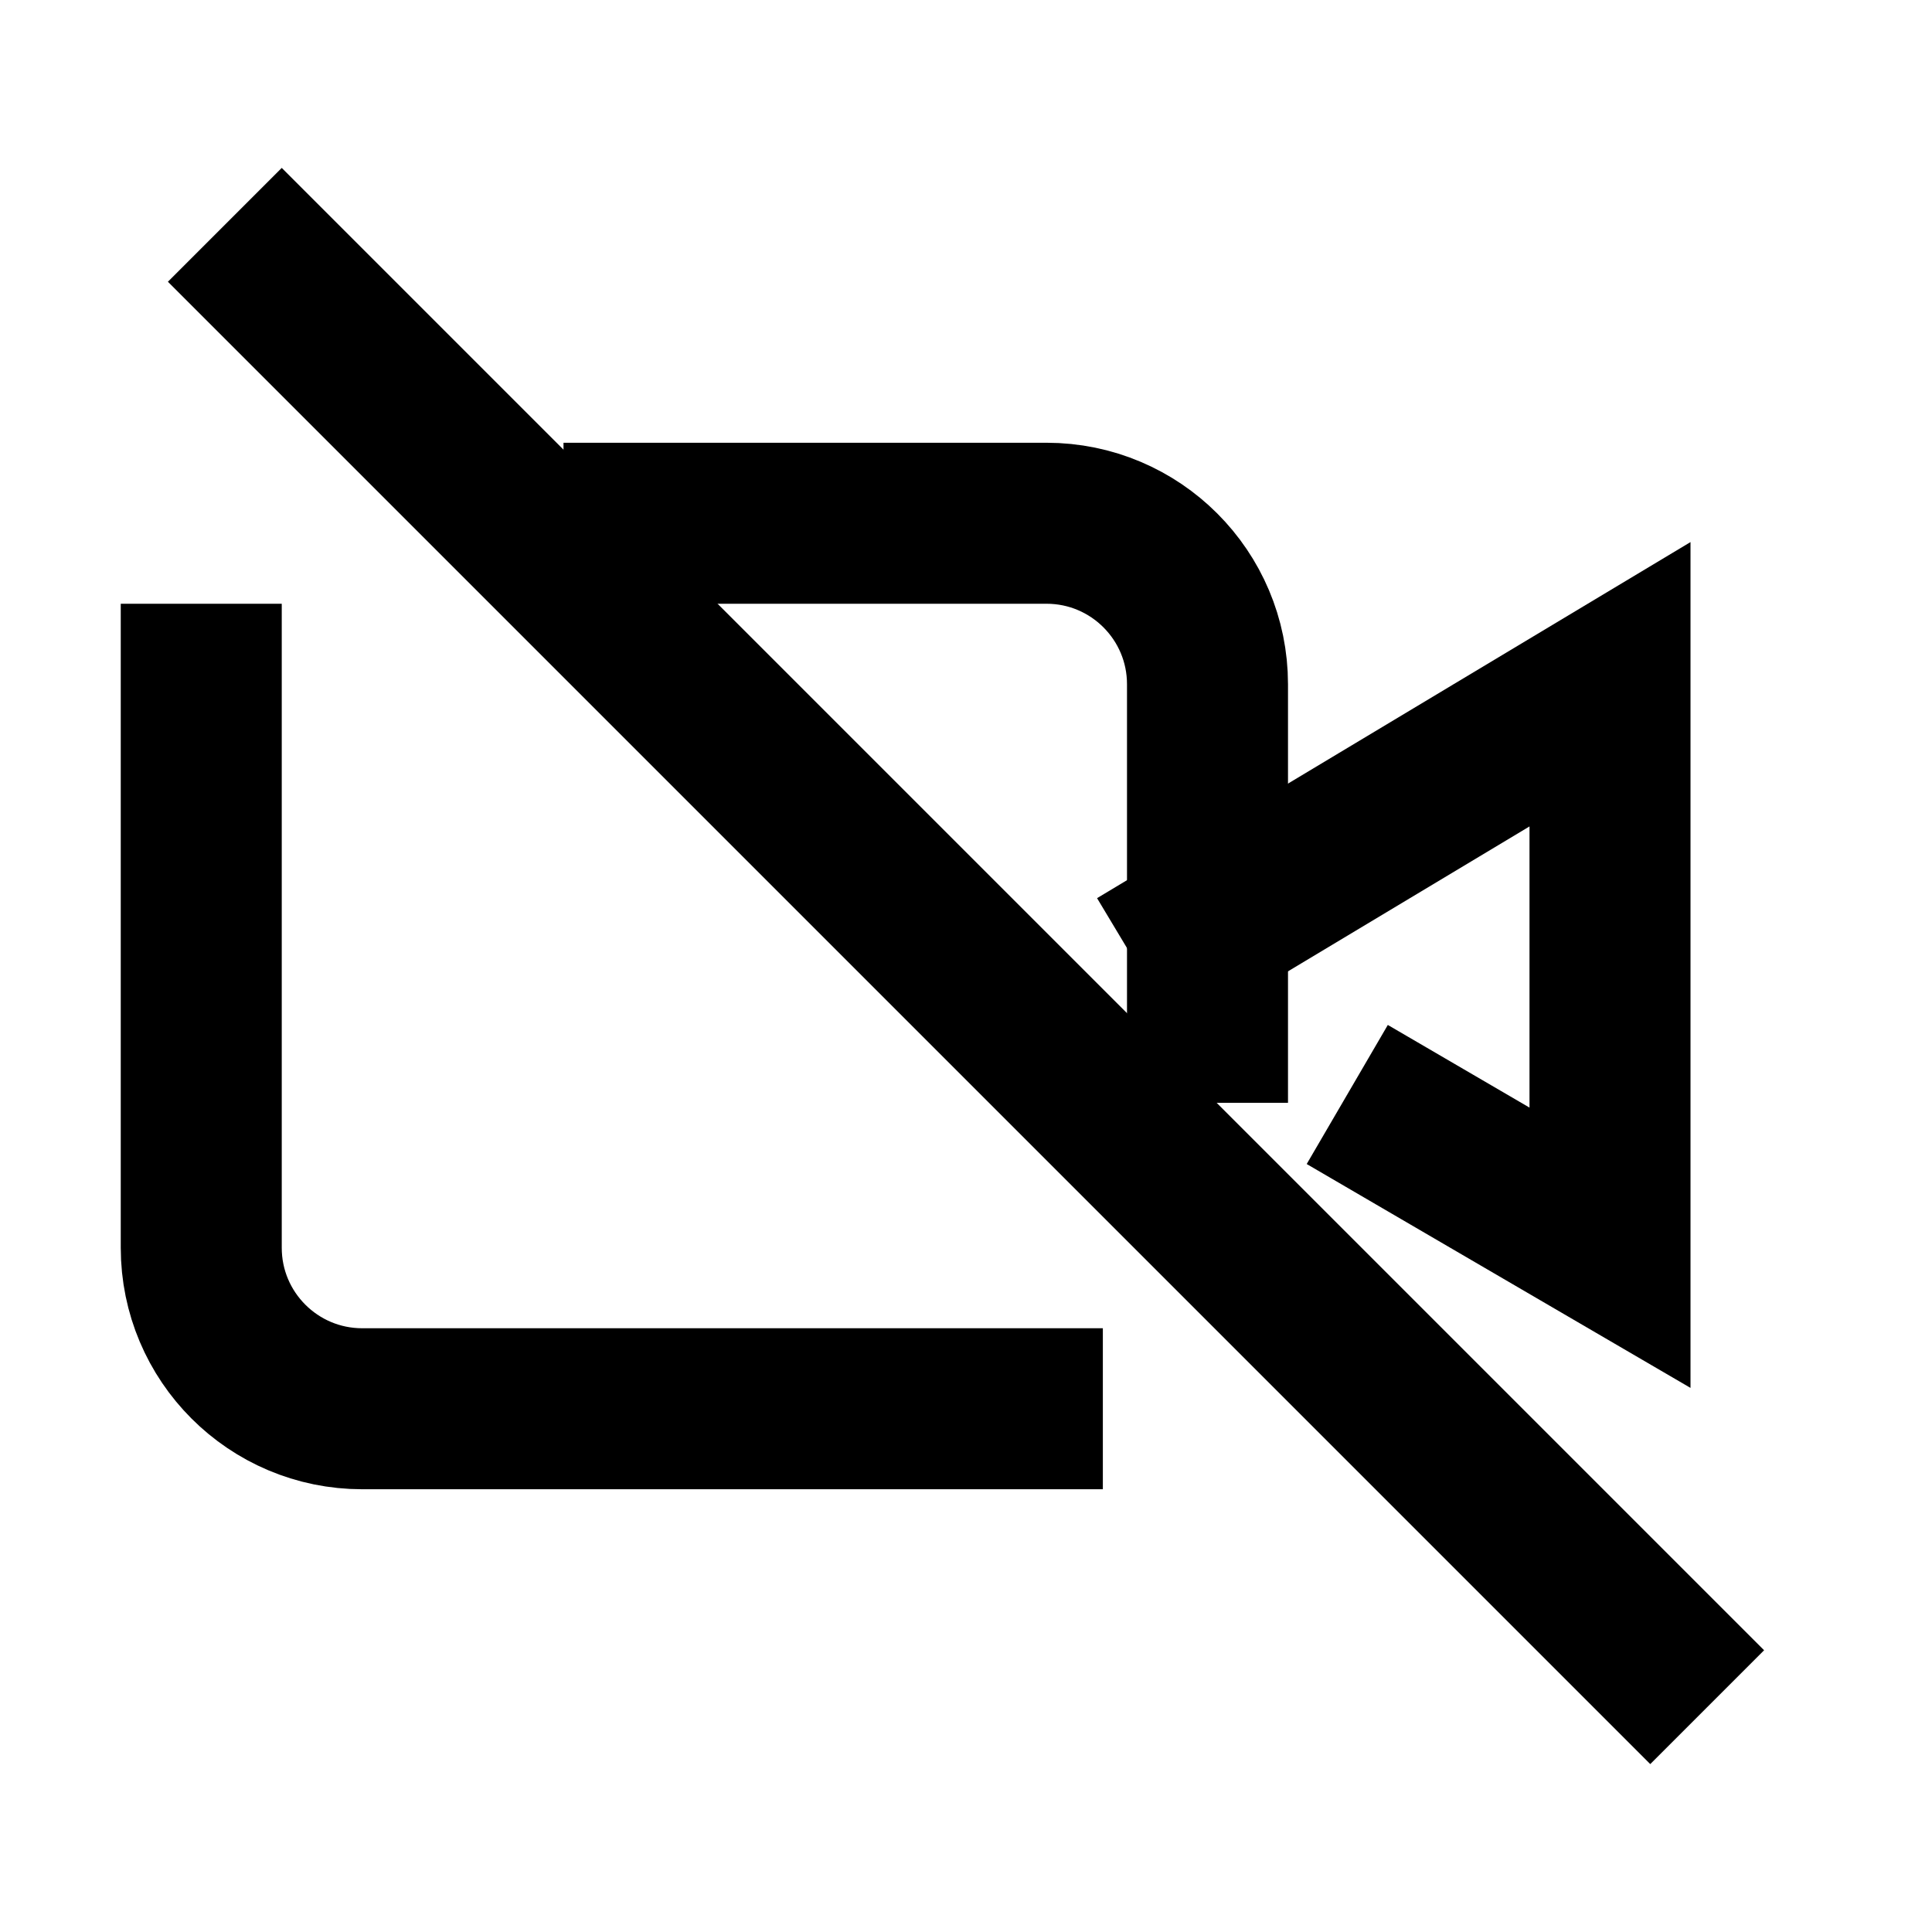
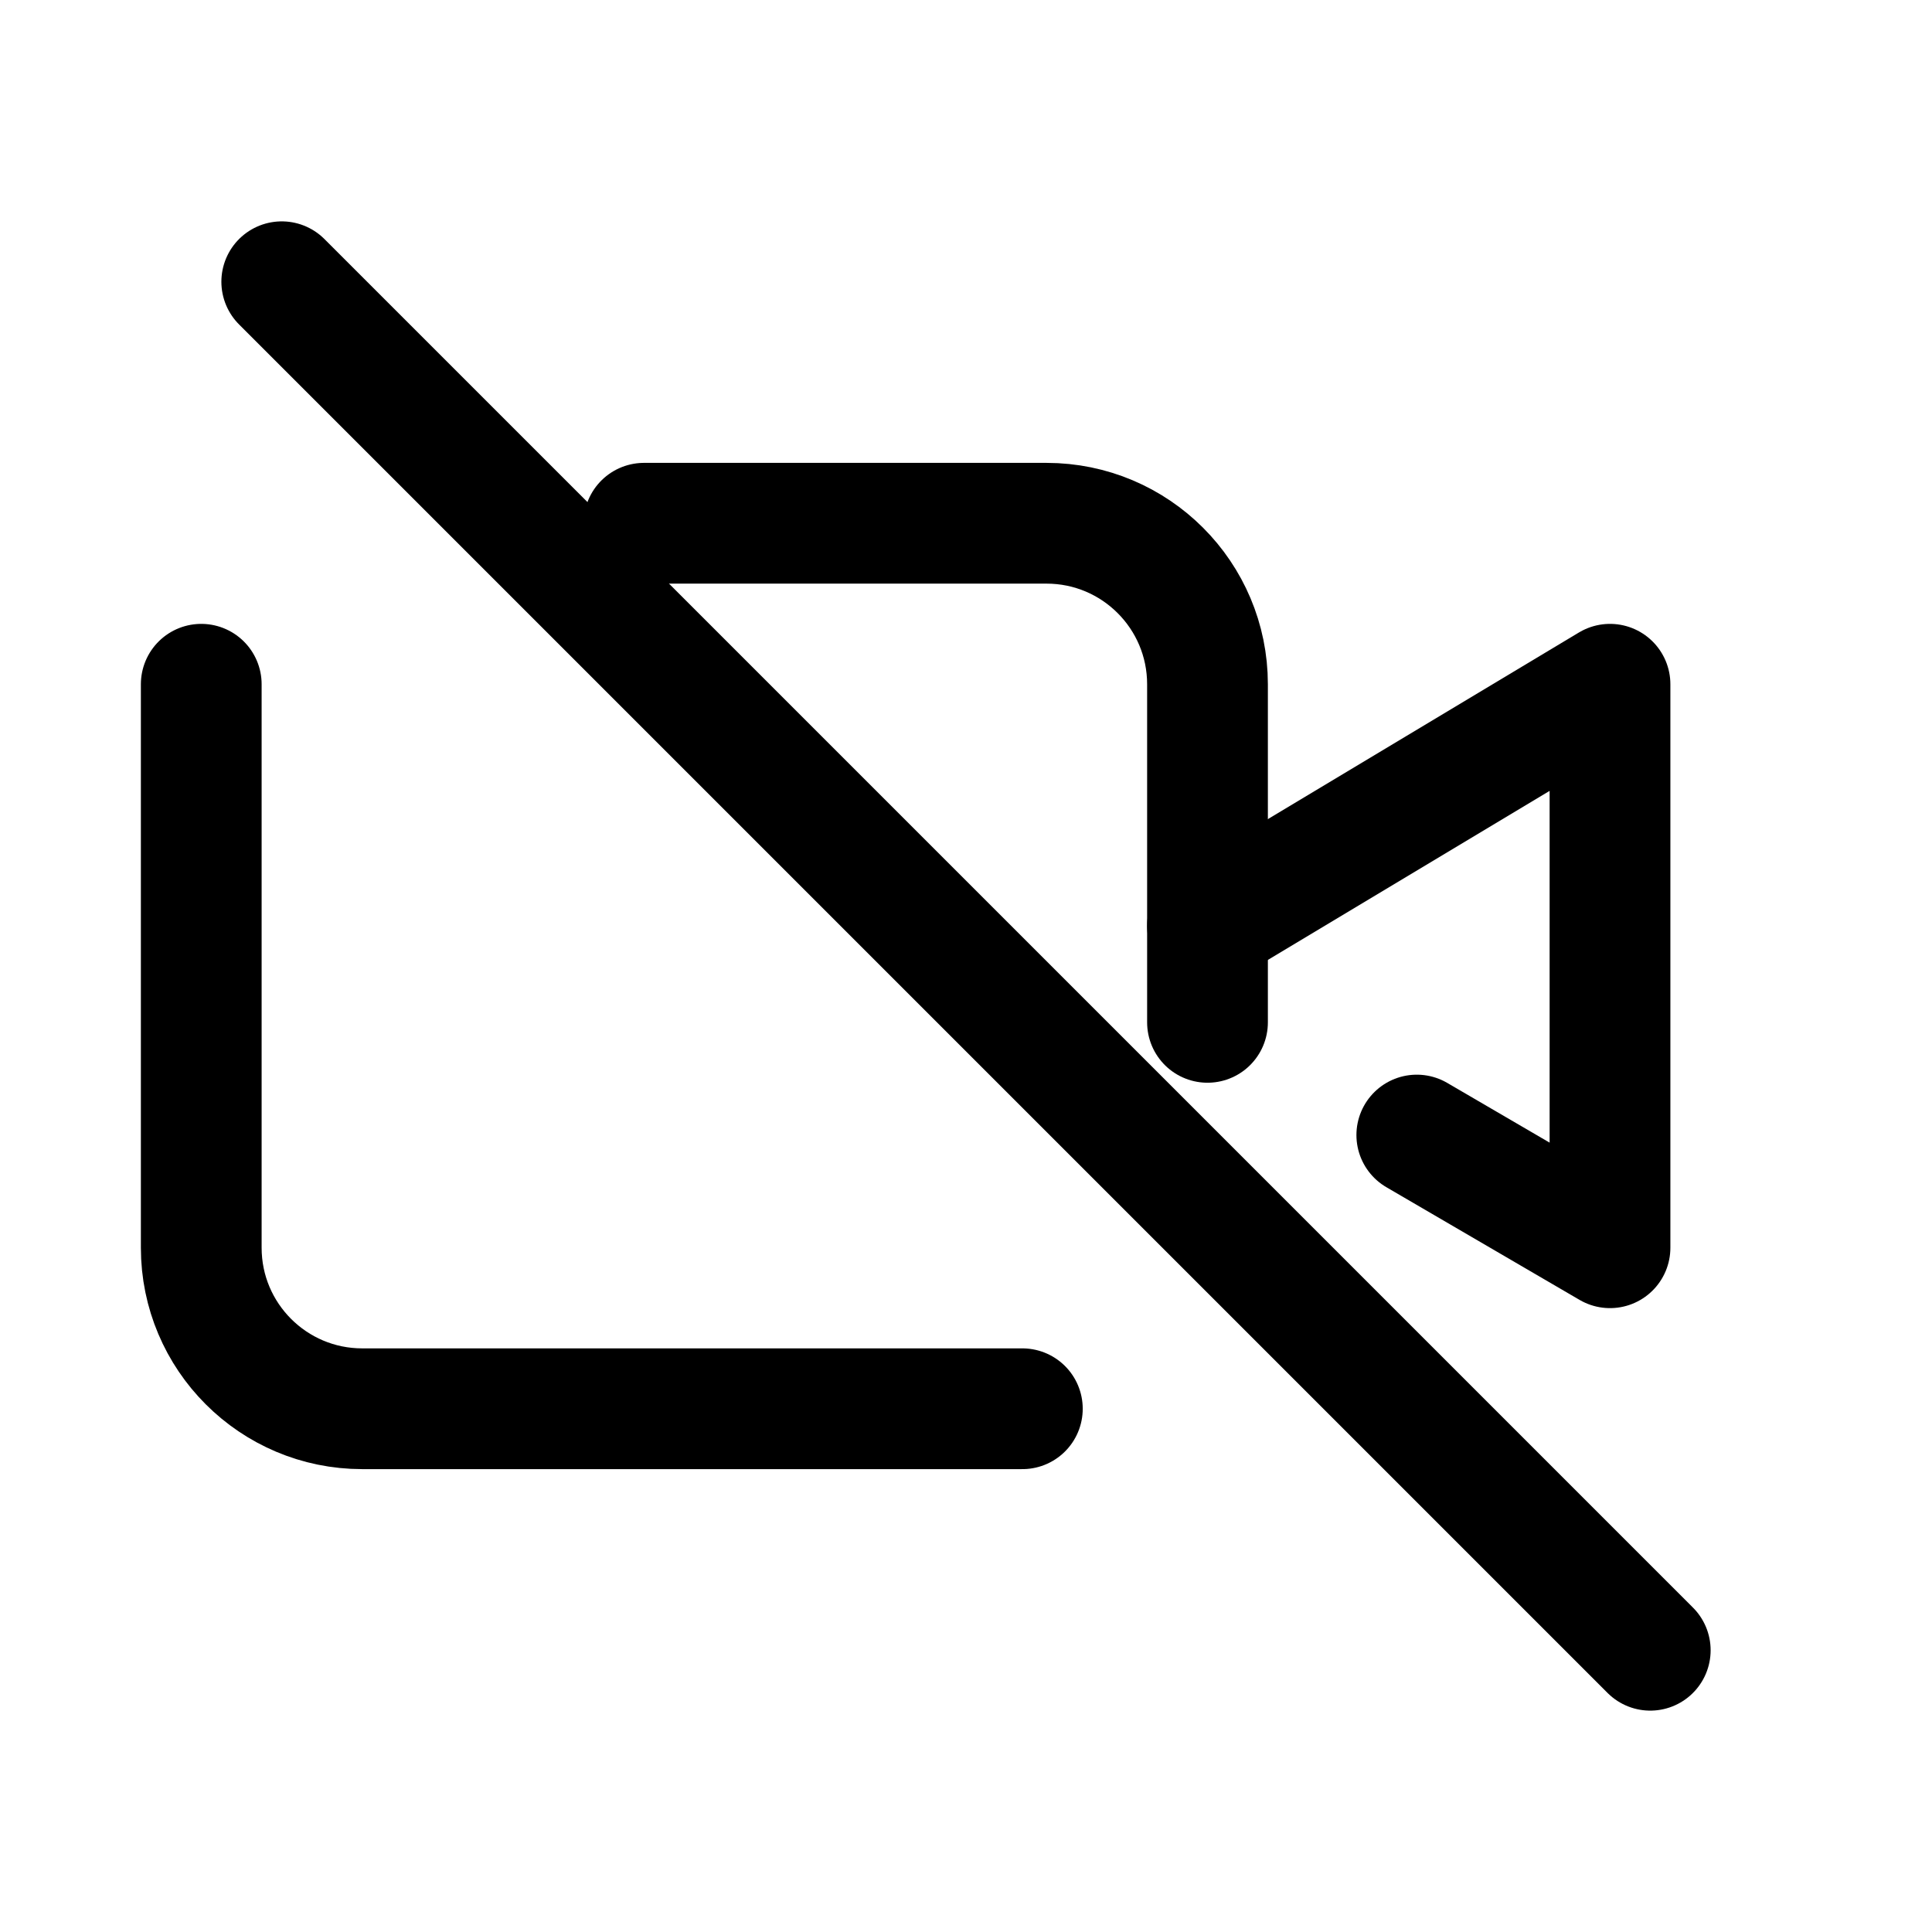
- <svg xmlns="http://www.w3.org/2000/svg" viewBox="0 0 24 24" fill="none" stroke="#000" stroke-width="2" stroke-linecap="square" stroke-linejoin="miter">
+ <svg xmlns="http://www.w3.org/2000/svg" viewBox="0 0 24 24" fill="none" stroke="#000" stroke-width="1.5" stroke-linecap="round" stroke-linejoin="round">
  <path d="M2.5 8.5v7a2 2 0 0 0 2 2h8.2M8 6.5h5a2 2 0 0 1 2 2v4.2" />
  <path d="m15 11.5 5-3v7l-2.4-1.4" />
  <path d="m3.5 3.5 17 17" />
</svg>
